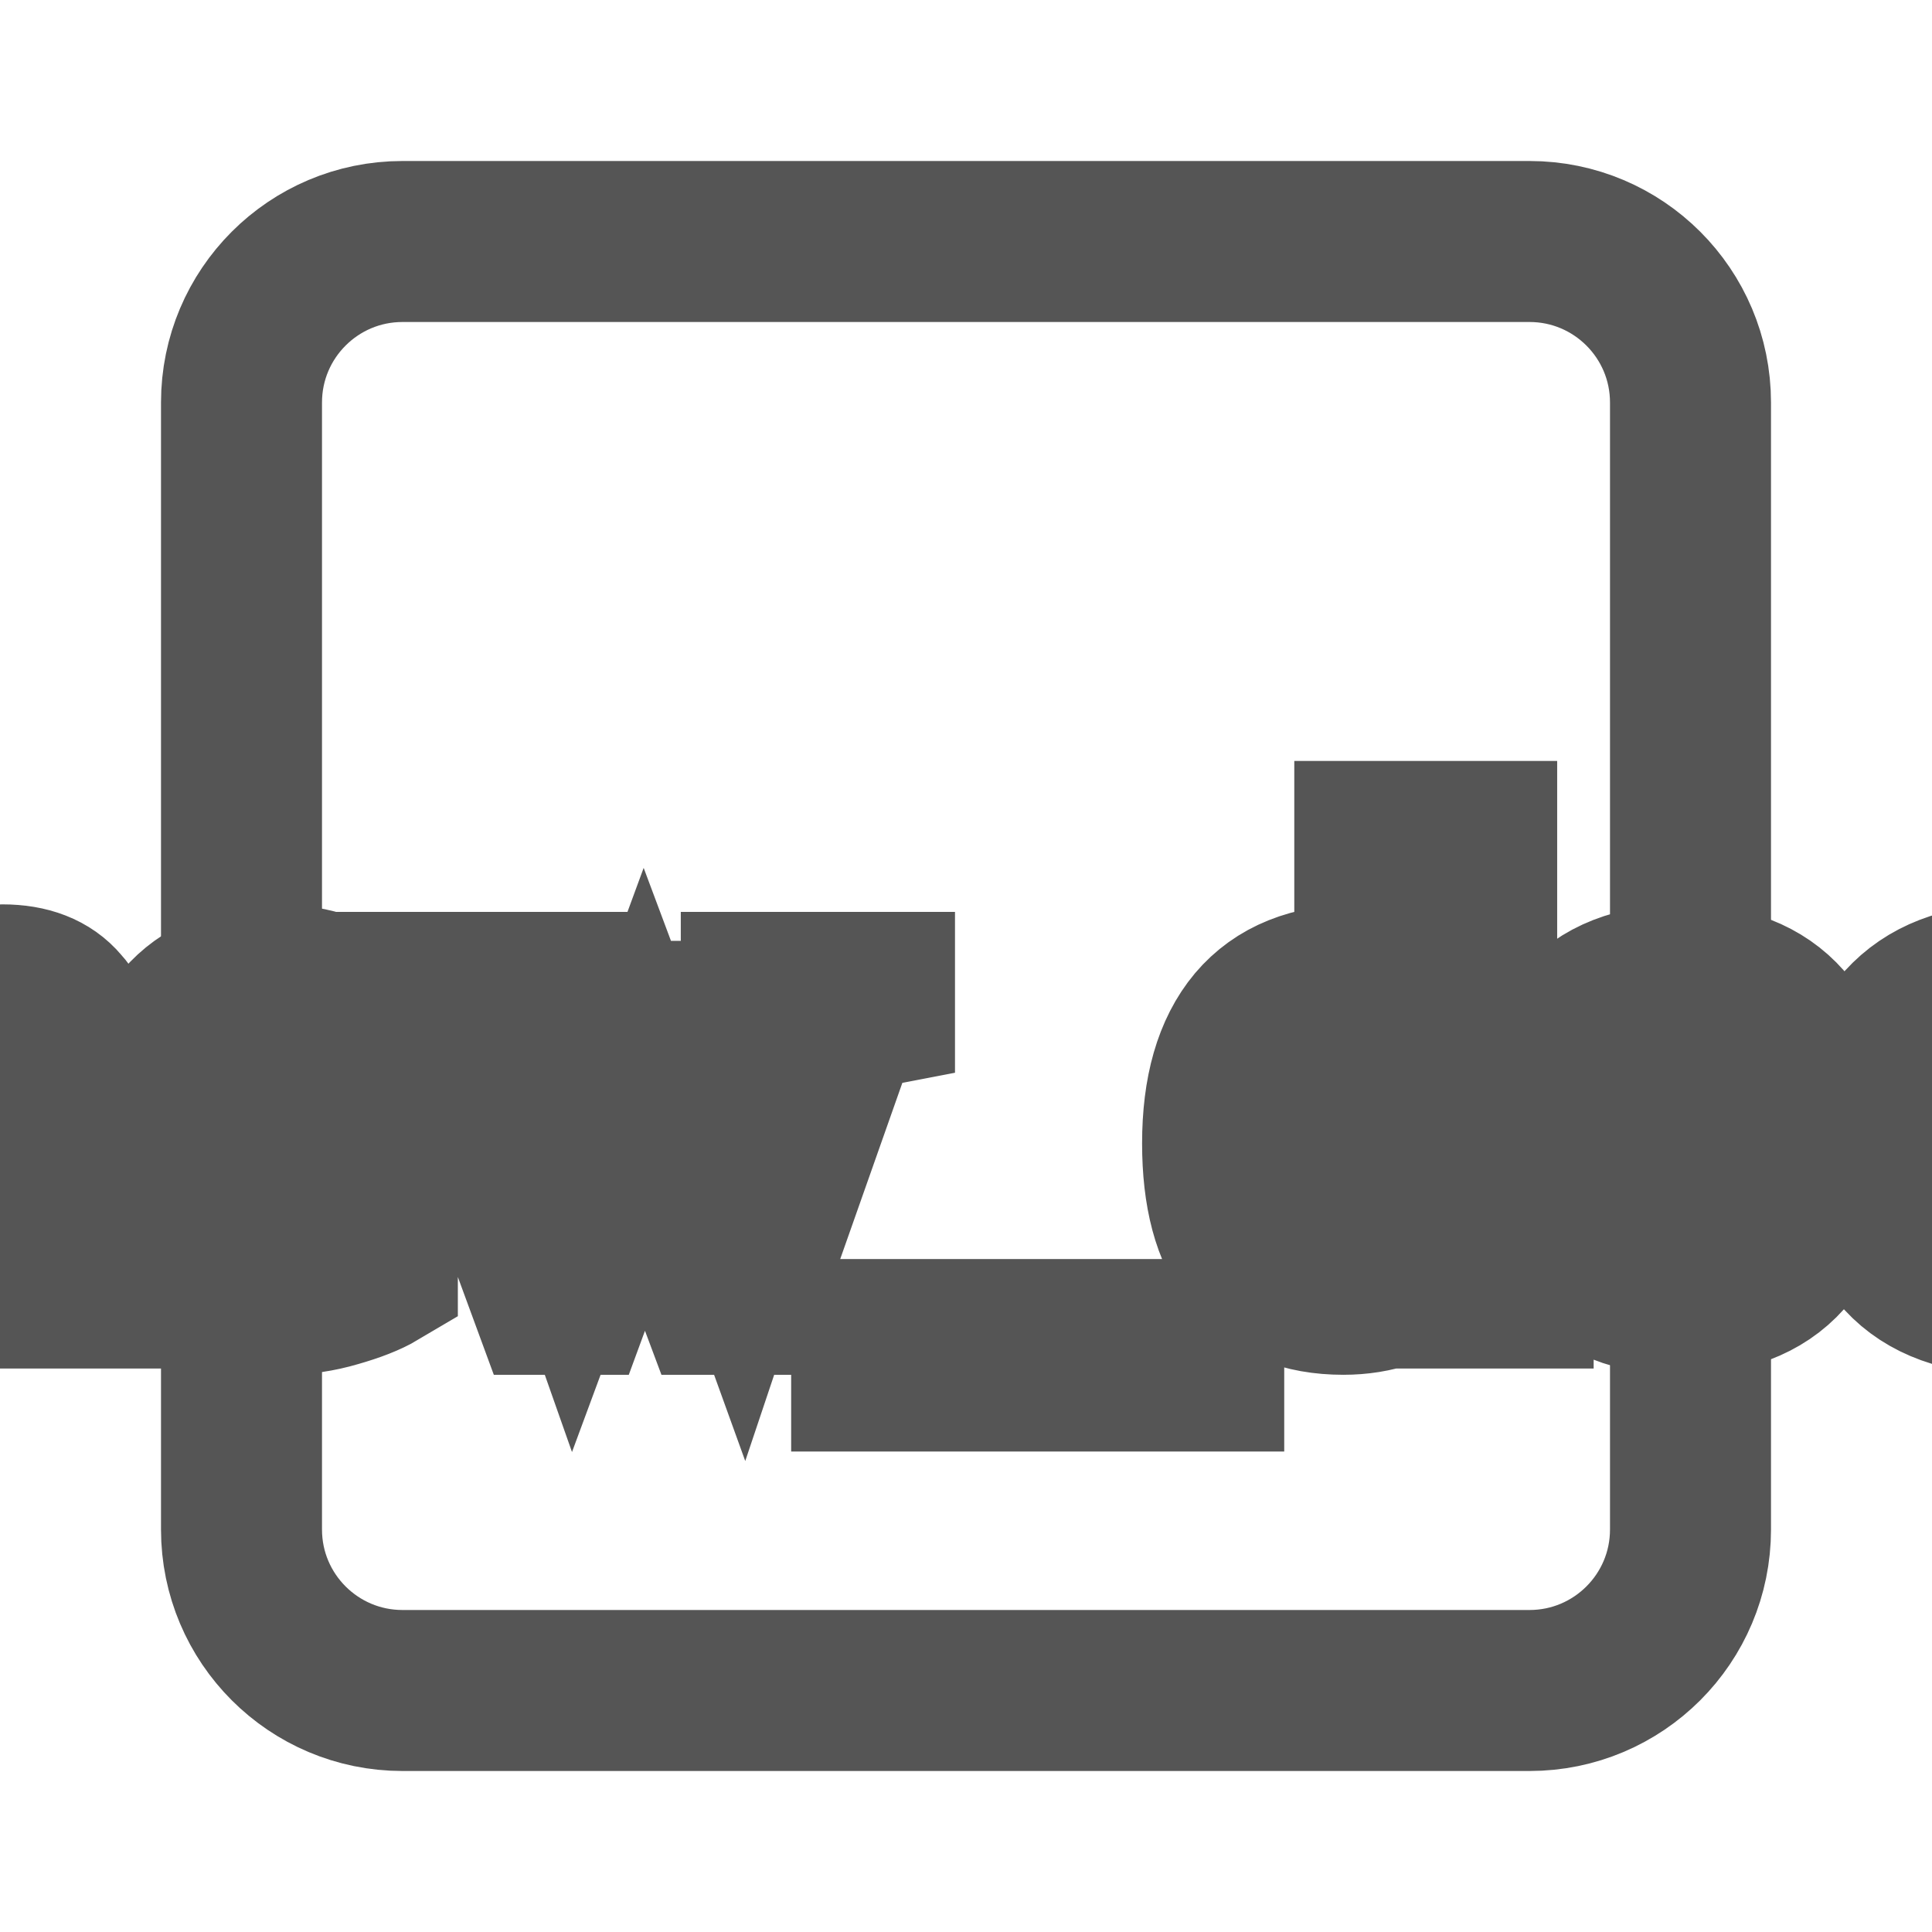
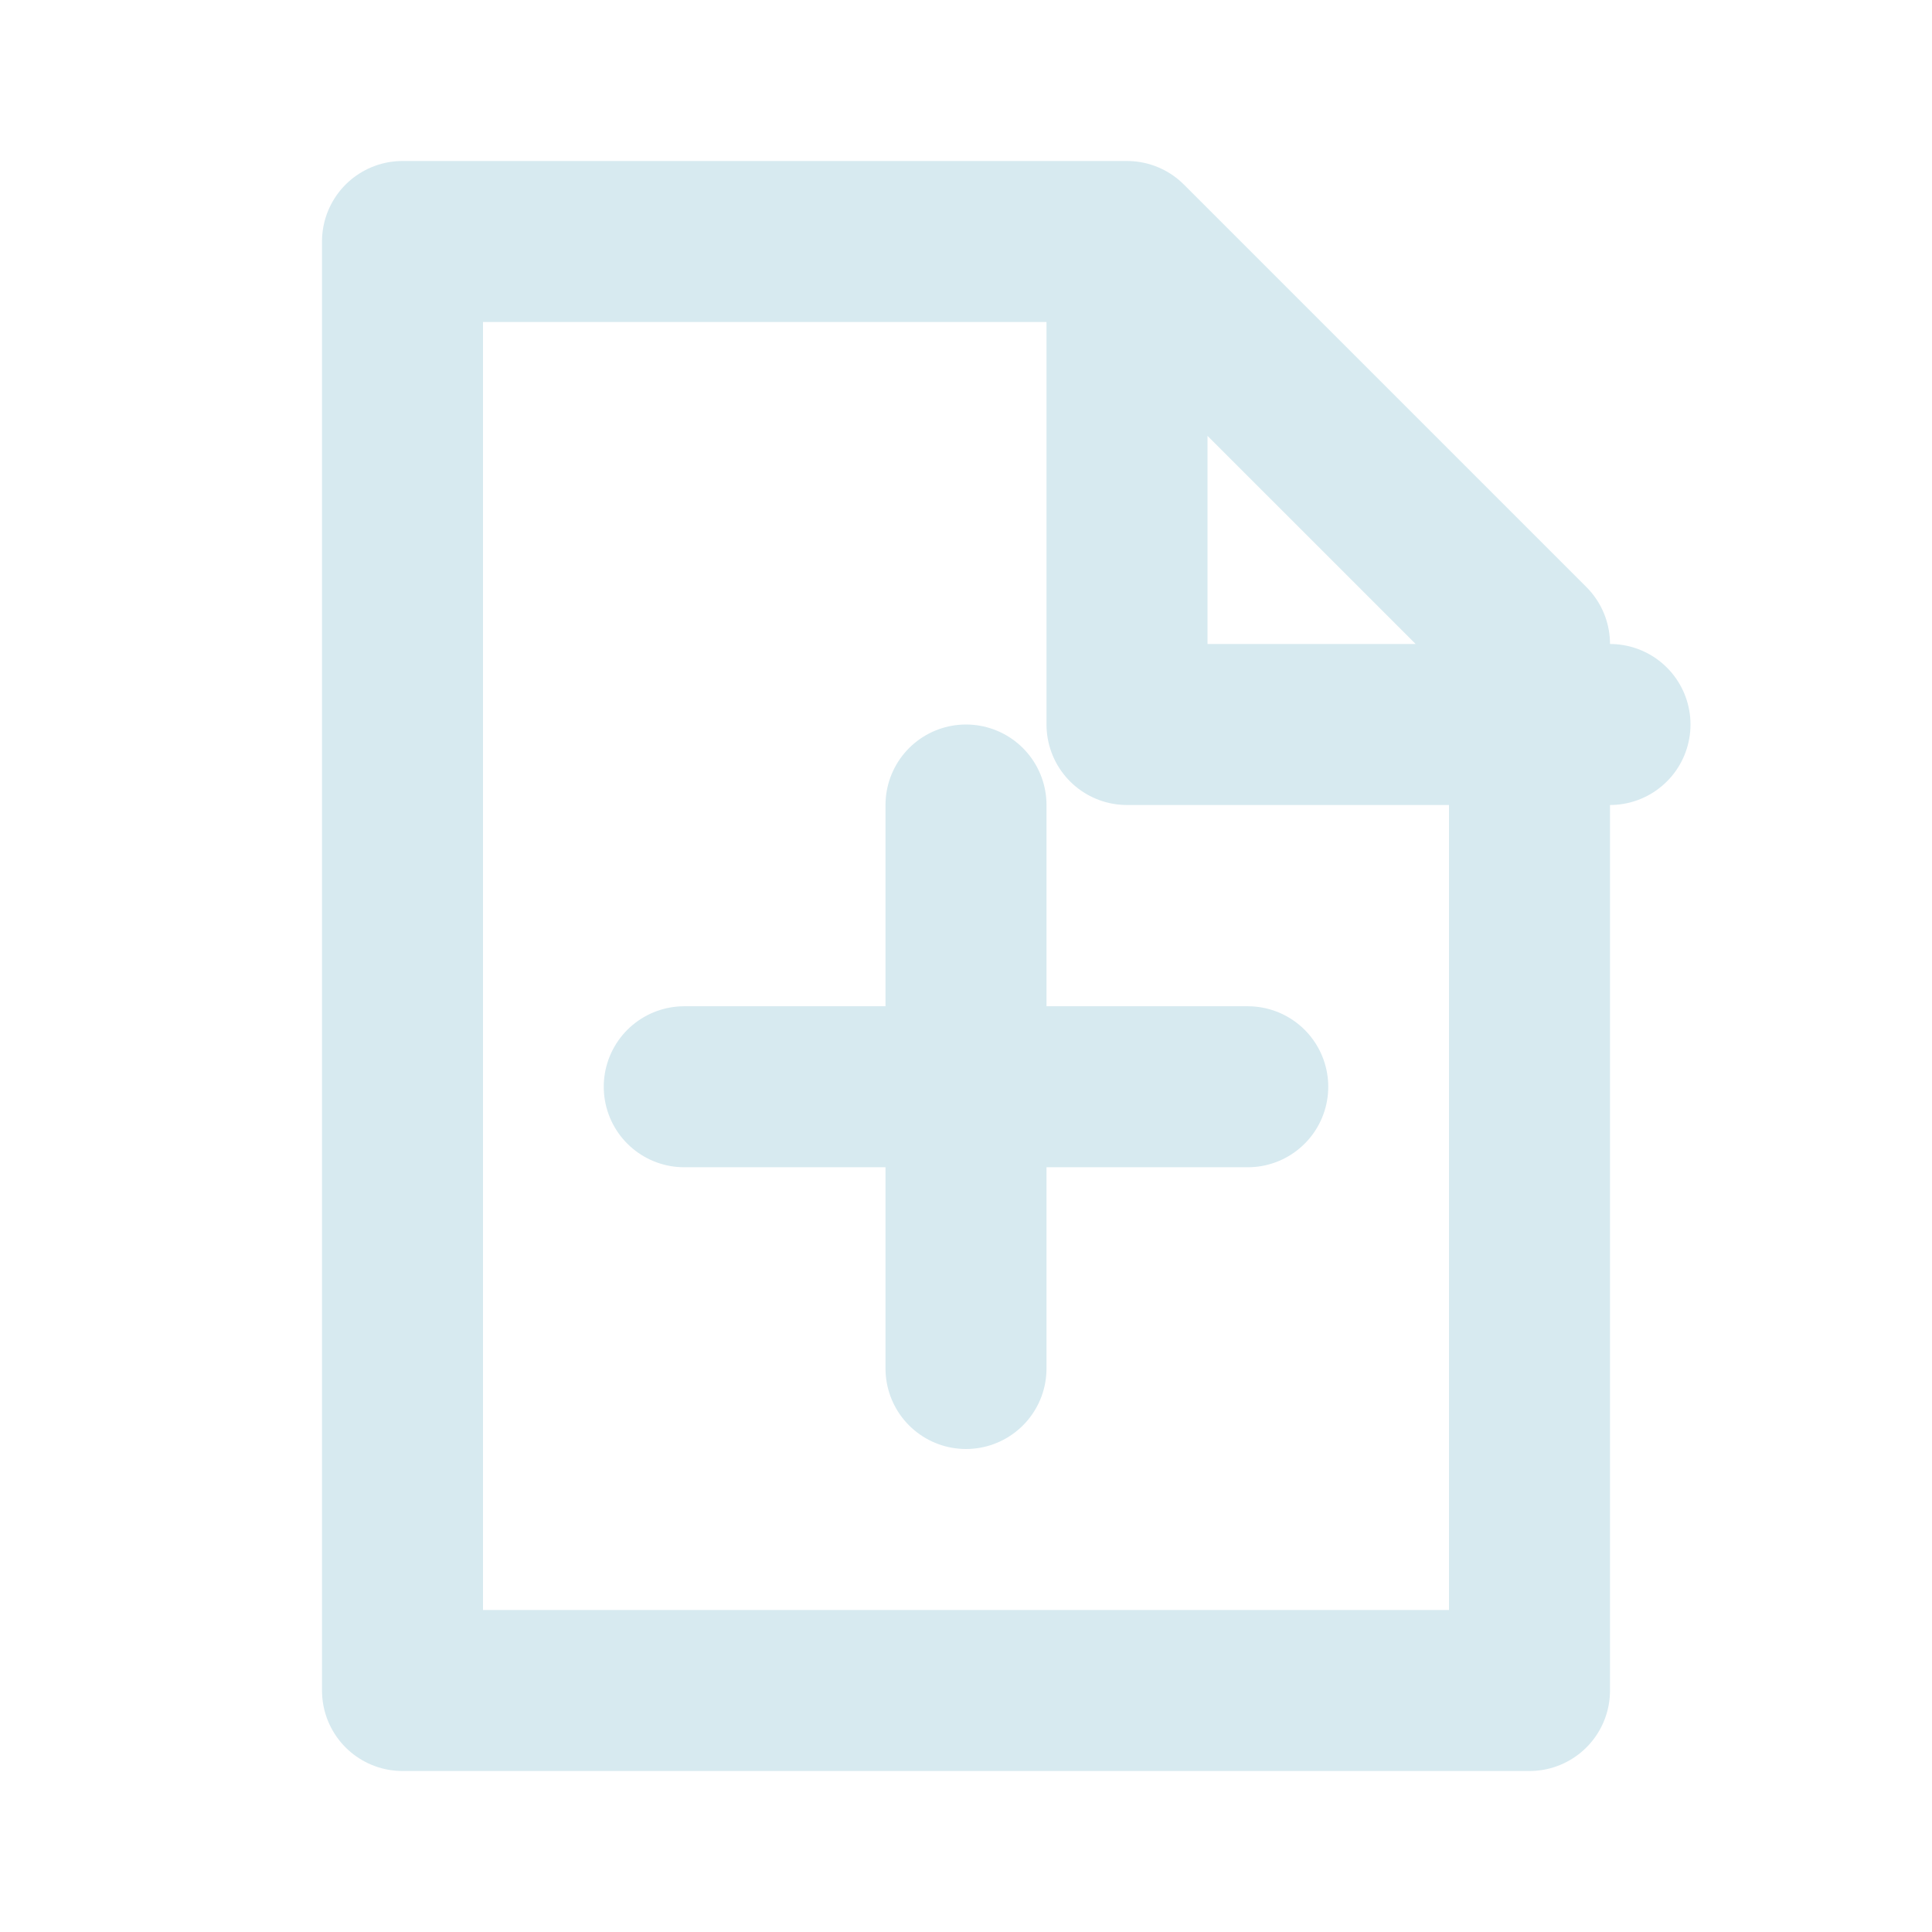
<svg xmlns="http://www.w3.org/2000/svg" viewBox="0 0 24 24" fill="none" stroke="#555" stroke-width="2">
-   <rect x="3" y="3" width="18" height="18" rx="2" />
-   <text x="12" y="16" font-size="8" text-anchor="middle" fill="#555">new_doc</text>
+   <path stroke="#D7EAF0" stroke-linecap="round" stroke-linejoin="round" d="M5 3h9l5 5v13H5zM14 3v6h6M12 10v7m-3.5-3.5h7" />
</svg>
